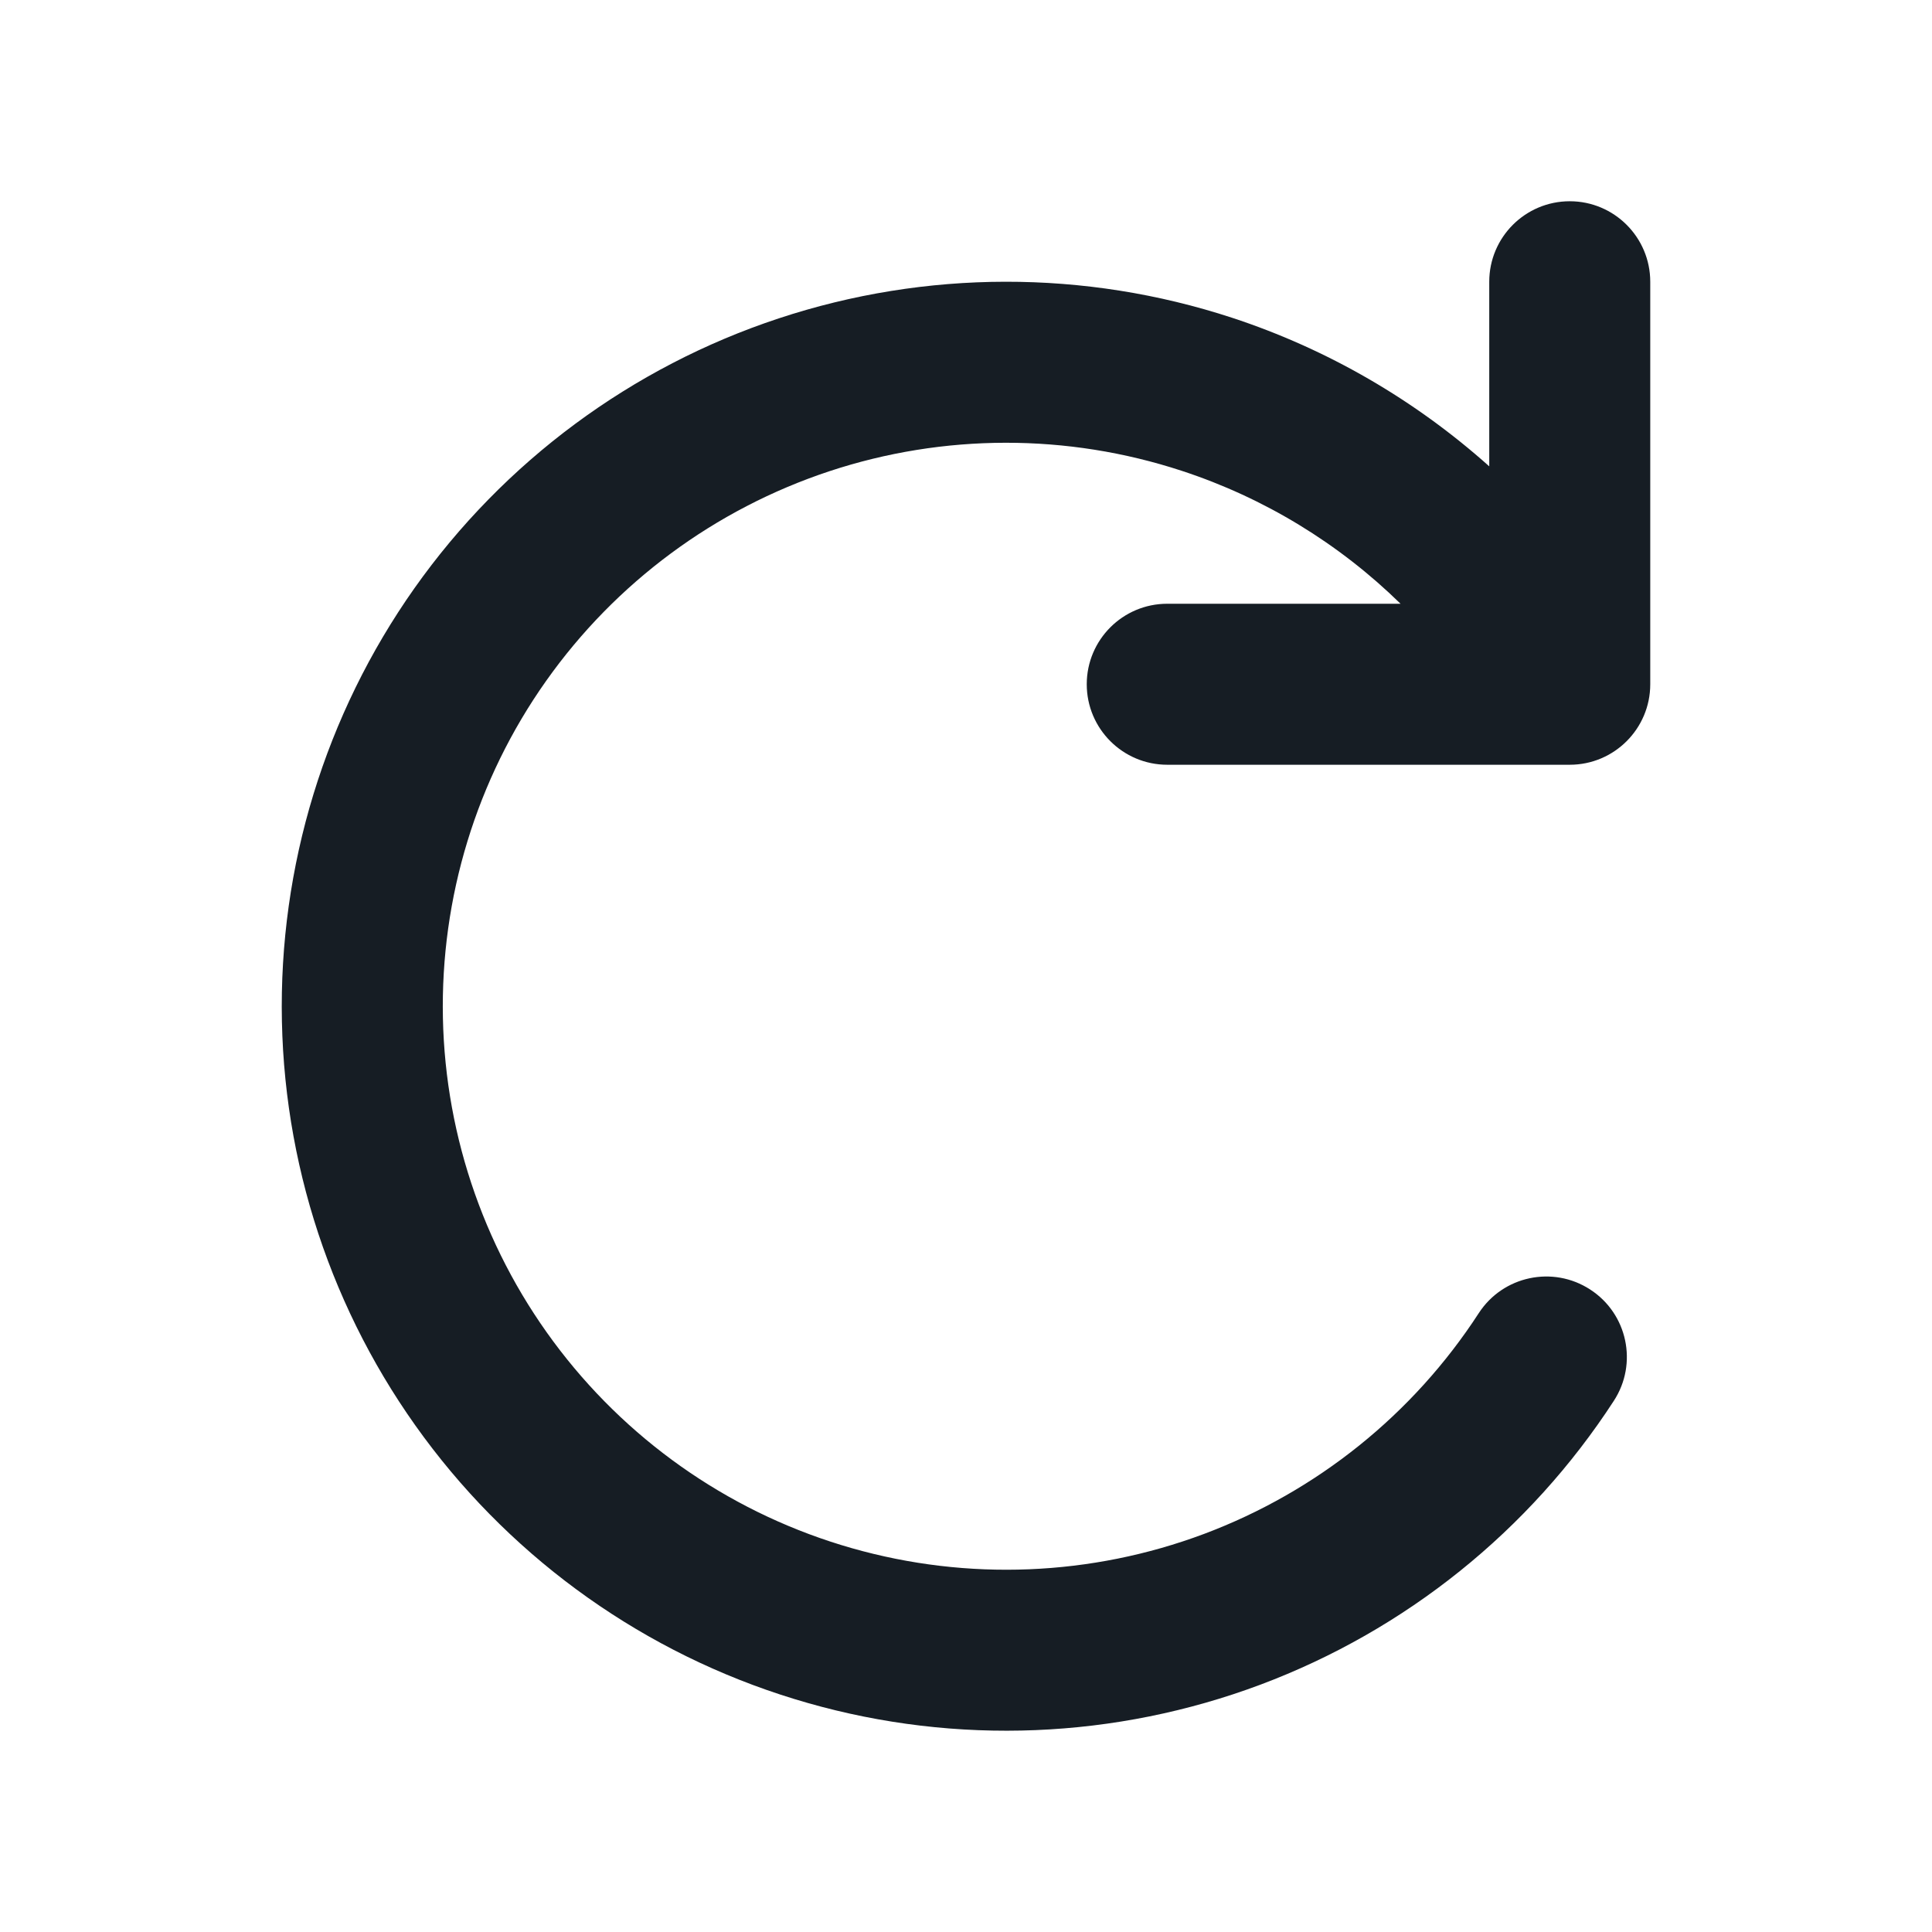
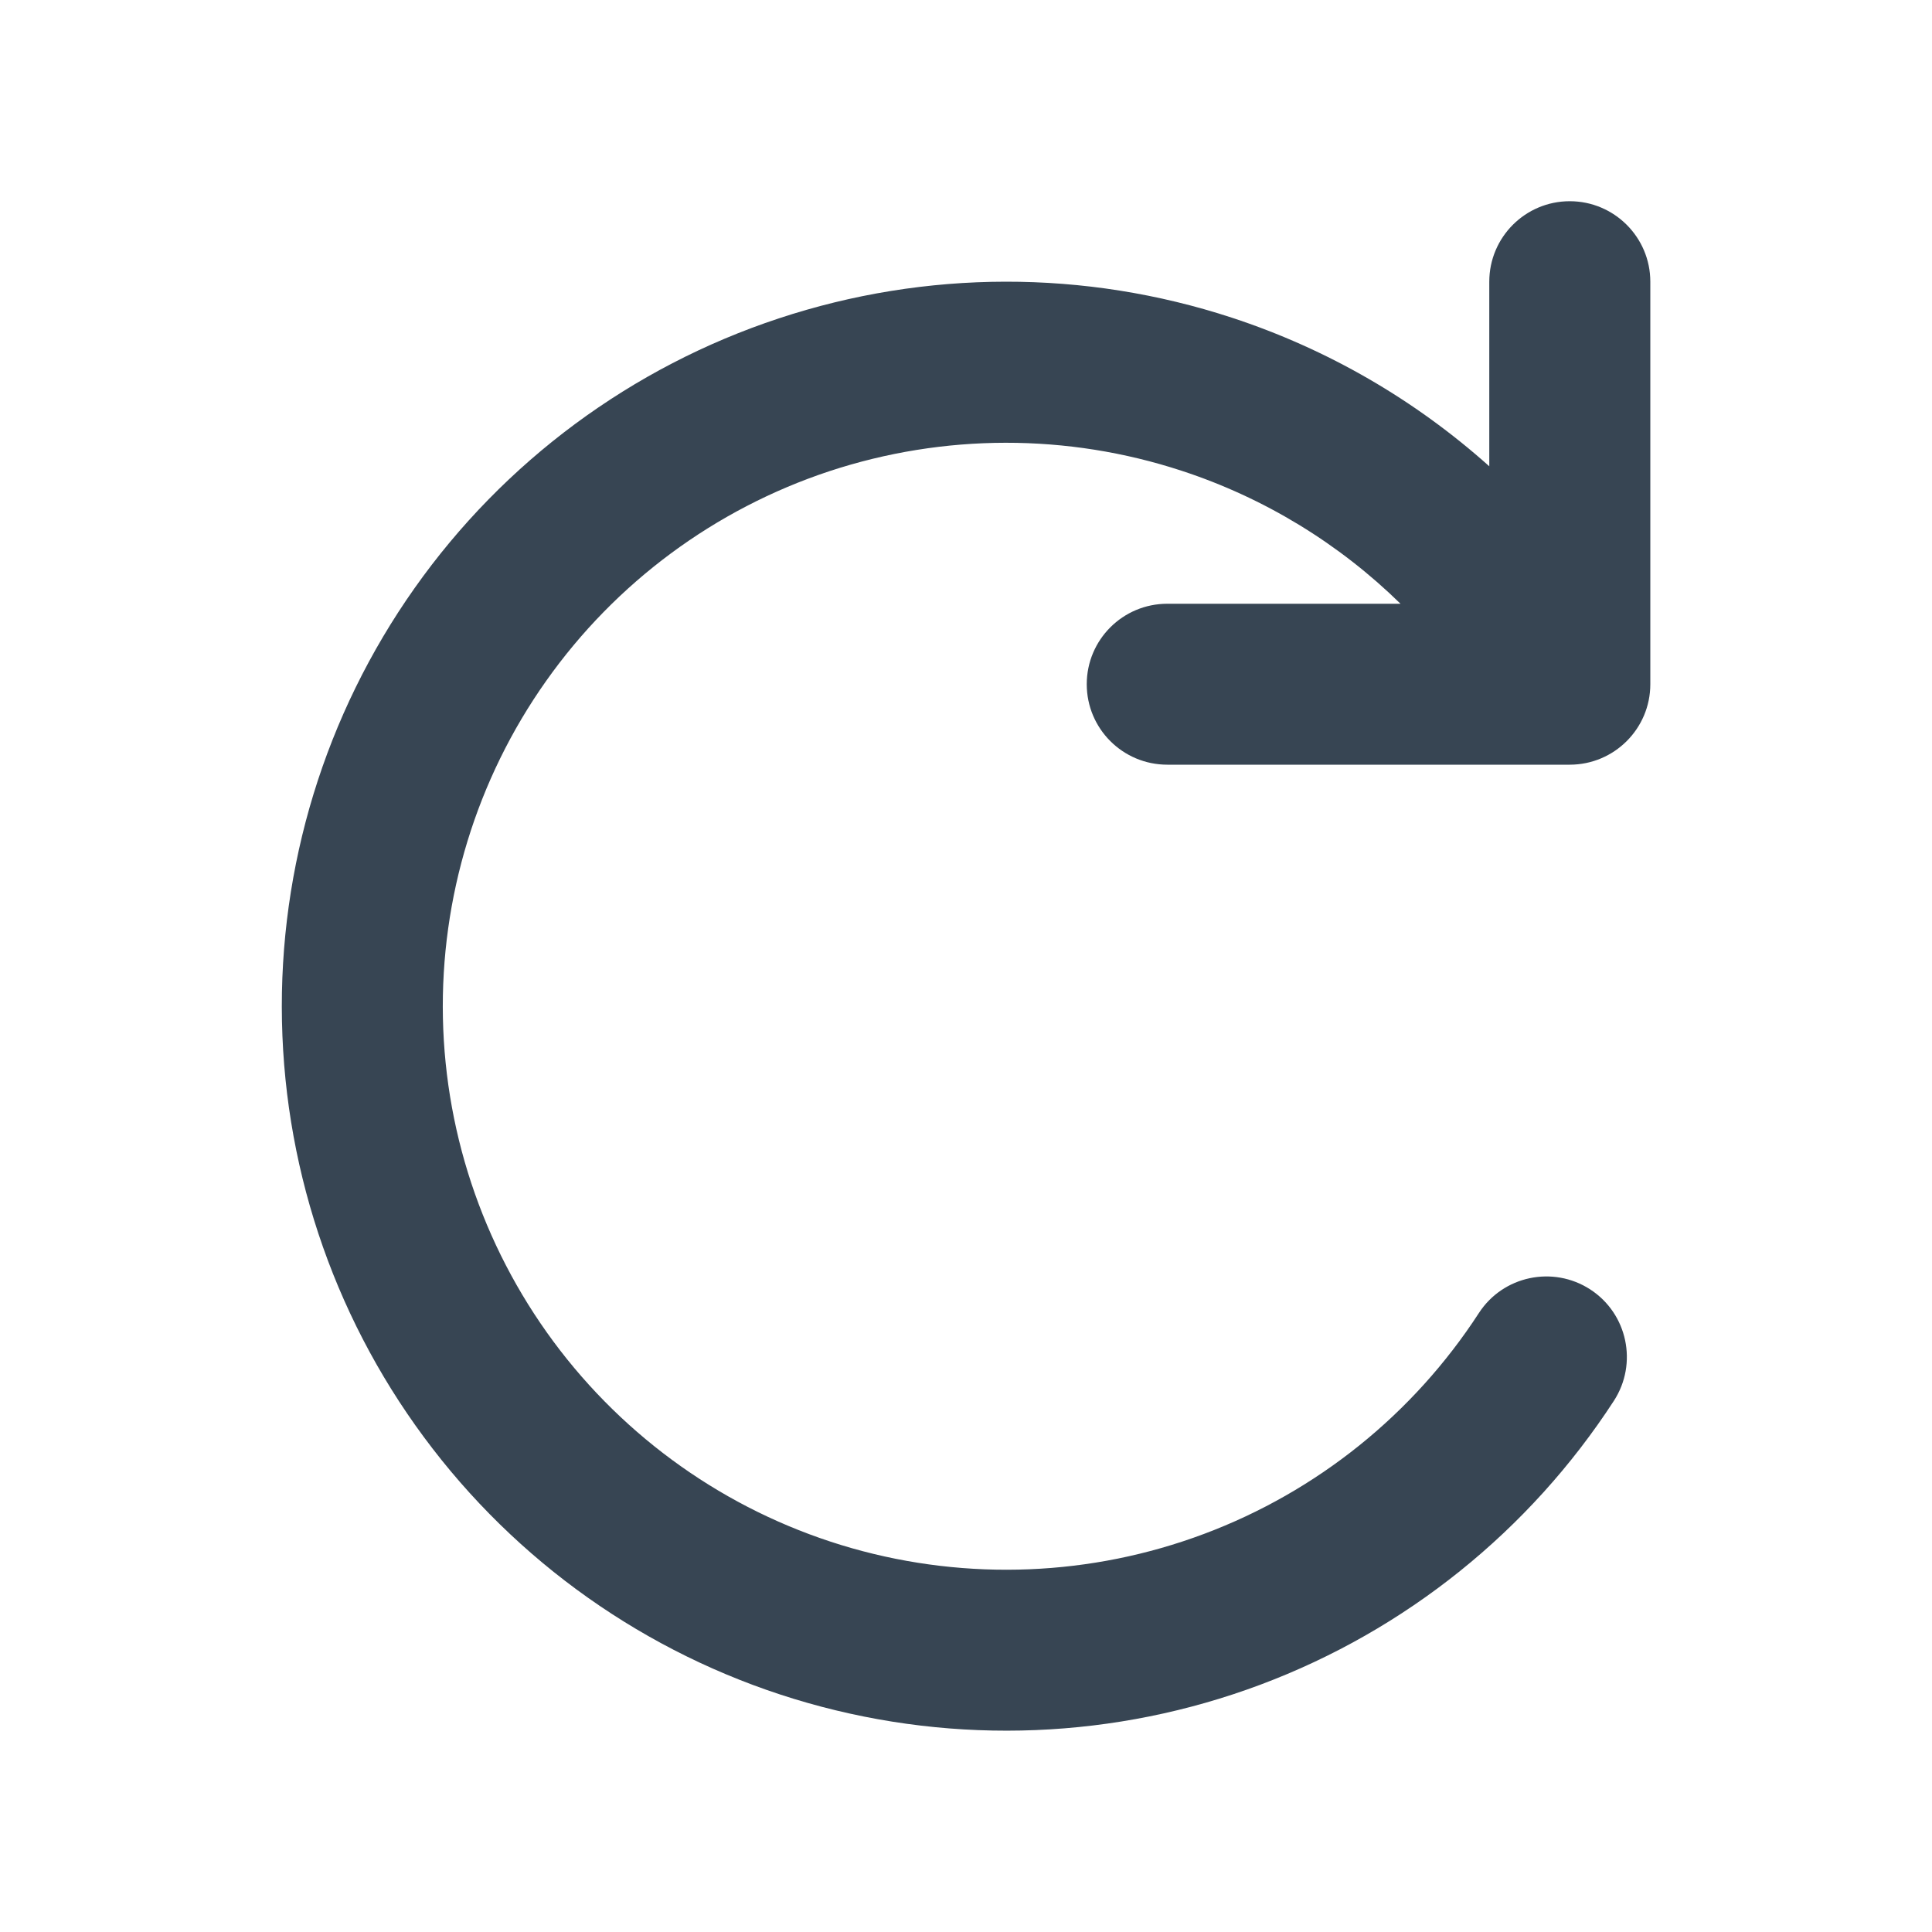
- <svg xmlns="http://www.w3.org/2000/svg" width="24" height="24" viewBox="0 0 24 24" fill="none">
-   <path d="M18.5 3.5C18.5 2.948 18.948 2.5 19.5 2.5C20.052 2.5 20.5 2.948 20.5 3.5V8.5C20.5 9.052 20.052 9.5 19.5 9.5H14.5C13.948 9.5 13.5 9.052 13.5 8.5C13.5 7.948 13.948 7.5 14.5 7.5H17.398C16.634 6.752 15.706 6.185 14.681 5.849C13.258 5.382 11.723 5.384 10.302 5.854C8.88 6.325 7.647 7.238 6.783 8.46C5.919 9.682 5.471 11.15 5.502 12.646C5.533 14.143 6.044 15.591 6.958 16.776C7.872 17.961 9.142 18.822 10.582 19.232C12.022 19.642 13.555 19.58 14.957 19.055C16.359 18.529 17.555 17.568 18.37 16.312C18.671 15.849 19.291 15.718 19.754 16.019C20.217 16.319 20.349 16.938 20.048 17.401C19 19.015 17.461 20.251 15.659 20.927C13.857 21.602 11.885 21.683 10.034 21.155C8.183 20.628 6.55 19.521 5.374 17.997C4.198 16.473 3.542 14.613 3.502 12.688C3.462 10.764 4.039 8.878 5.149 7.306C6.26 5.734 7.846 4.559 9.674 3.955C11.501 3.351 13.475 3.348 15.304 3.947C16.492 4.337 17.578 4.969 18.5 5.793V3.5Z" fill="#161D24" />
+ <svg xmlns="http://www.w3.org/2000/svg" width="20" height="20" viewBox="0 0 20 20" fill="none">
+   <path d="M15.417 2.916C15.417 2.456 15.79 2.083 16.25 2.083C16.71 2.083 17.084 2.456 17.084 2.916V7.083C17.084 7.543 16.71 7.916 16.25 7.916H12.084C11.623 7.916 11.25 7.543 11.25 7.083C11.25 6.623 11.623 6.25 12.084 6.25H14.498C13.862 5.627 13.089 5.154 12.234 4.874C11.049 4.485 9.77 4.487 8.585 4.878C7.401 5.27 6.373 6.031 5.653 7.05C4.933 8.068 4.559 9.291 4.585 10.538C4.611 11.786 5.037 12.992 5.799 13.98C6.561 14.967 7.619 15.685 8.819 16.027C10.018 16.368 11.296 16.317 12.464 15.879C13.633 15.441 14.629 14.64 15.309 13.593C15.559 13.207 16.076 13.098 16.462 13.348C16.848 13.599 16.957 14.115 16.707 14.501C15.833 15.846 14.552 16.876 13.05 17.439C11.548 18.002 9.905 18.068 8.362 17.629C6.82 17.19 5.458 16.267 4.479 14.997C3.499 13.727 2.952 12.177 2.919 10.573C2.885 8.97 3.366 7.398 4.292 6.088C5.217 4.778 6.539 3.799 8.062 3.296C9.585 2.792 11.229 2.789 12.753 3.289C13.744 3.614 14.649 4.14 15.417 4.827V2.916Z" fill="#374553" />
</svg>
